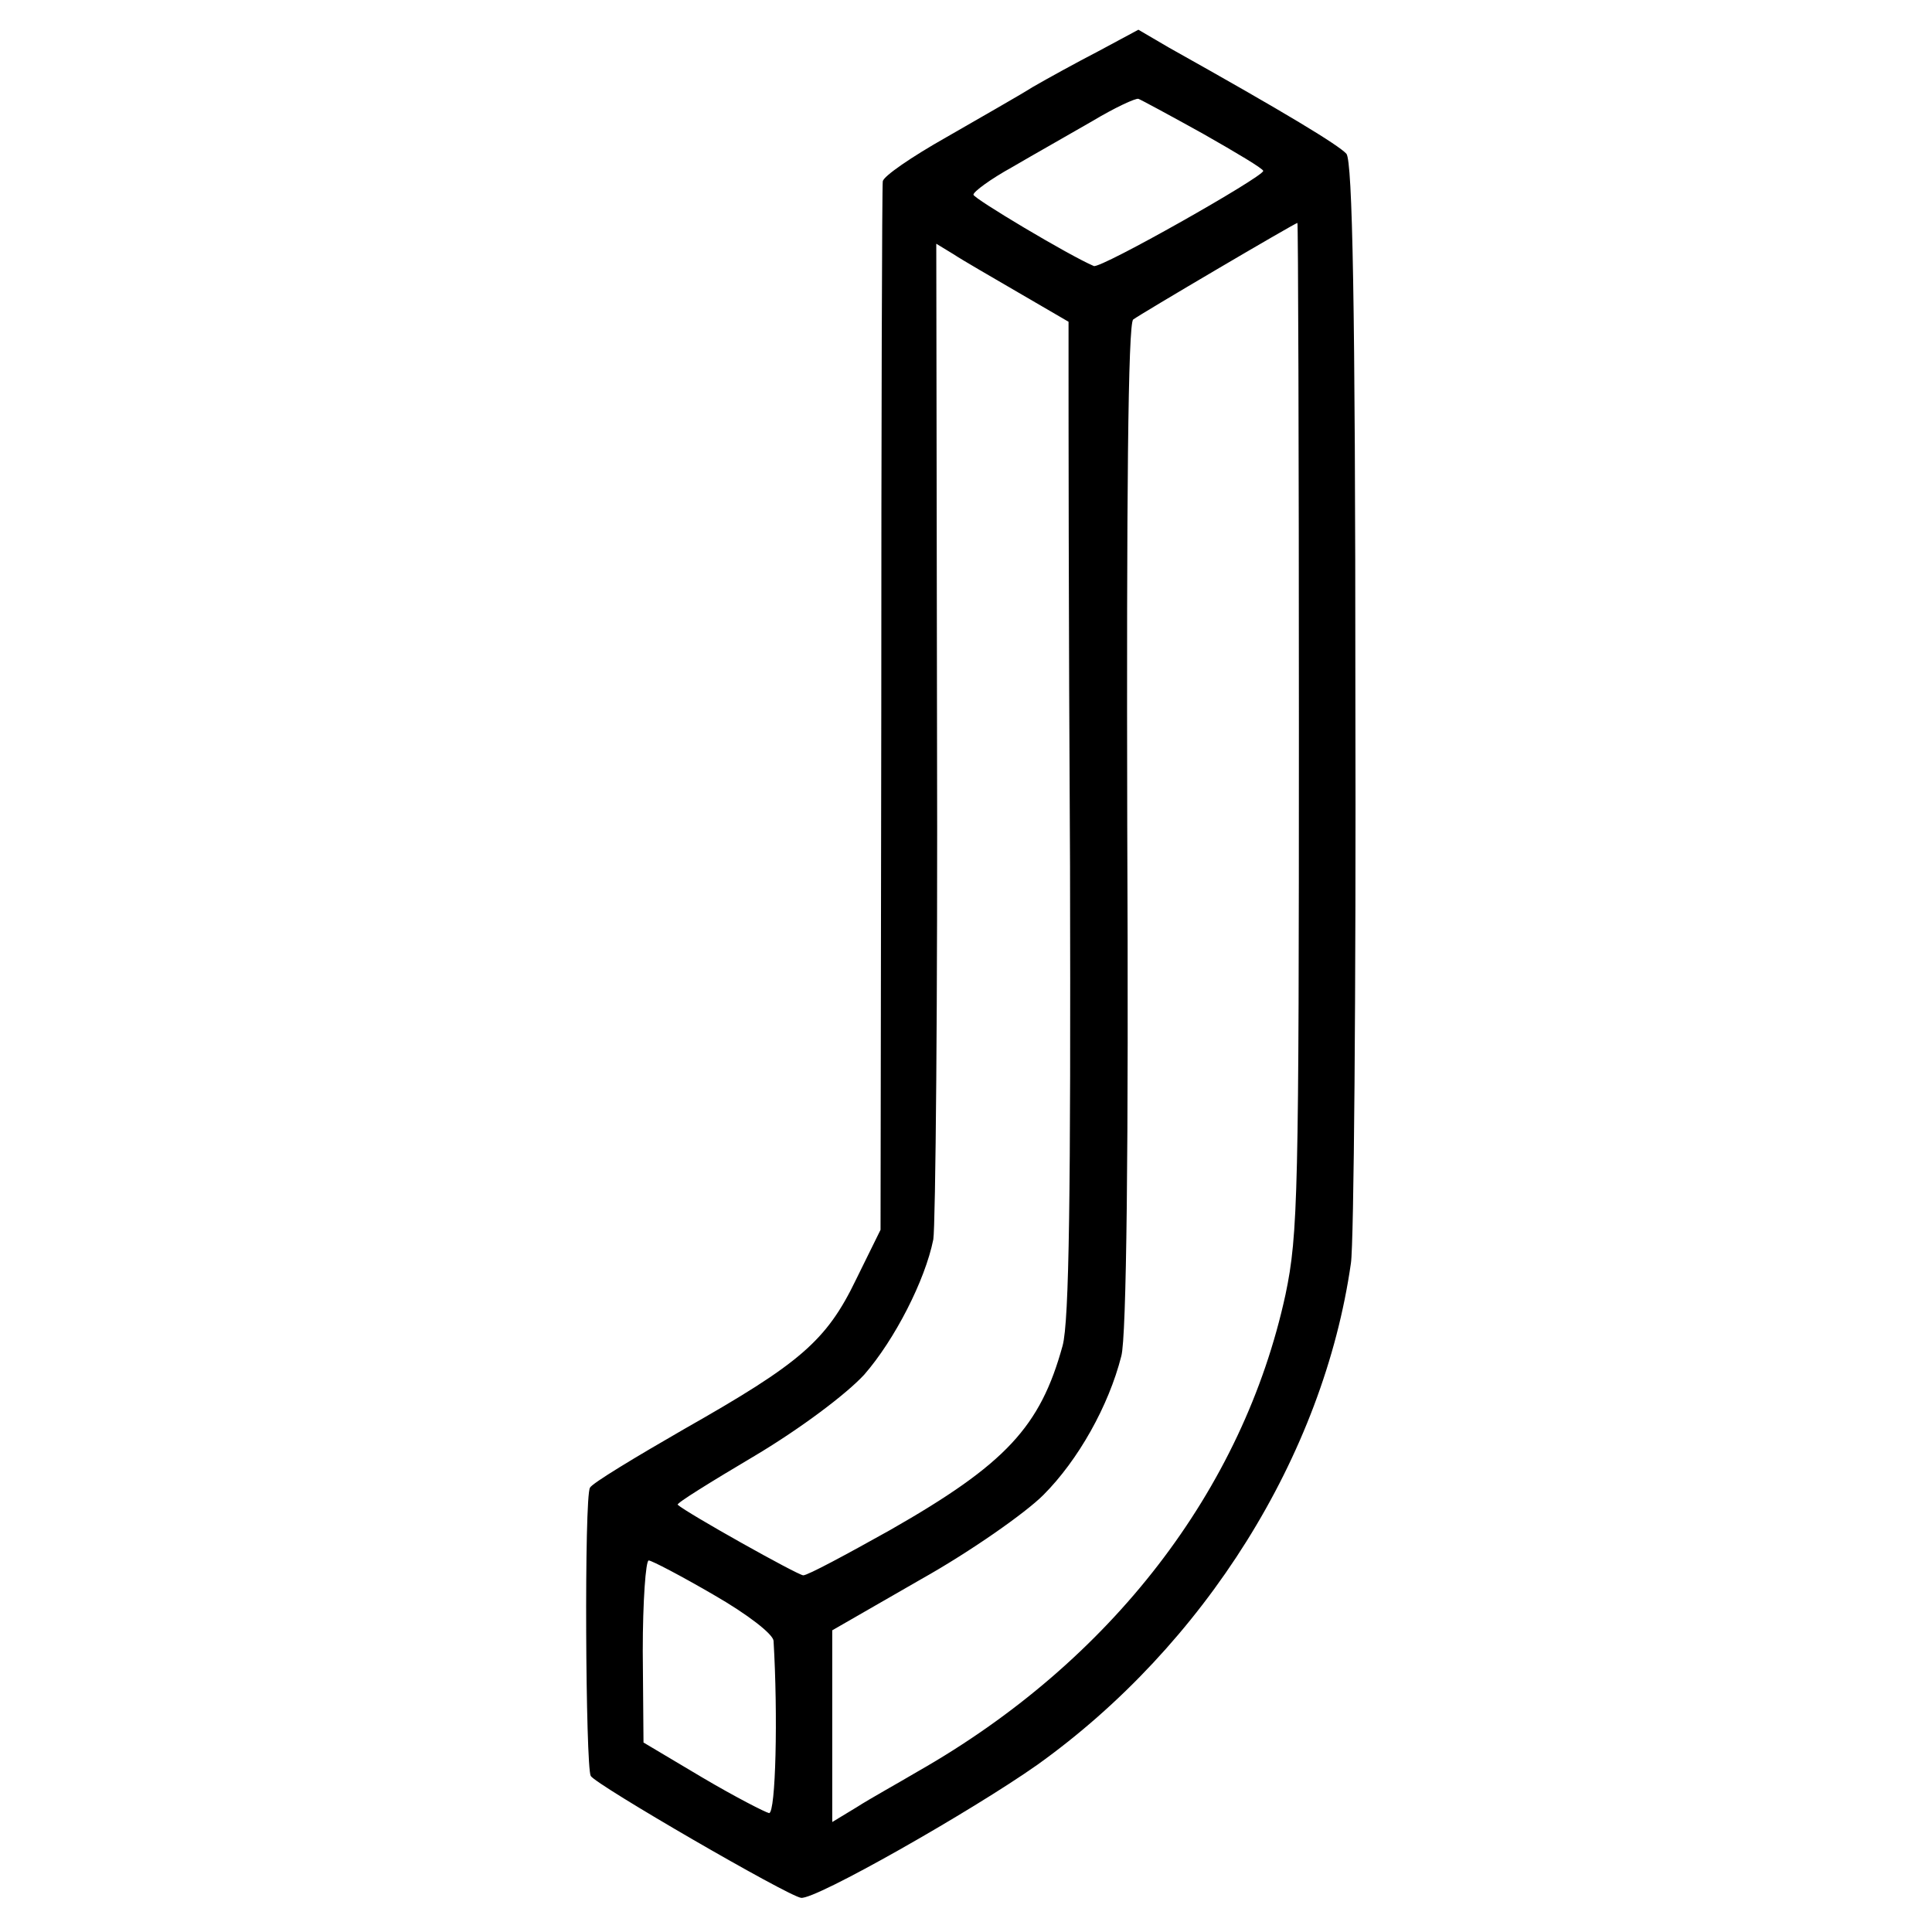
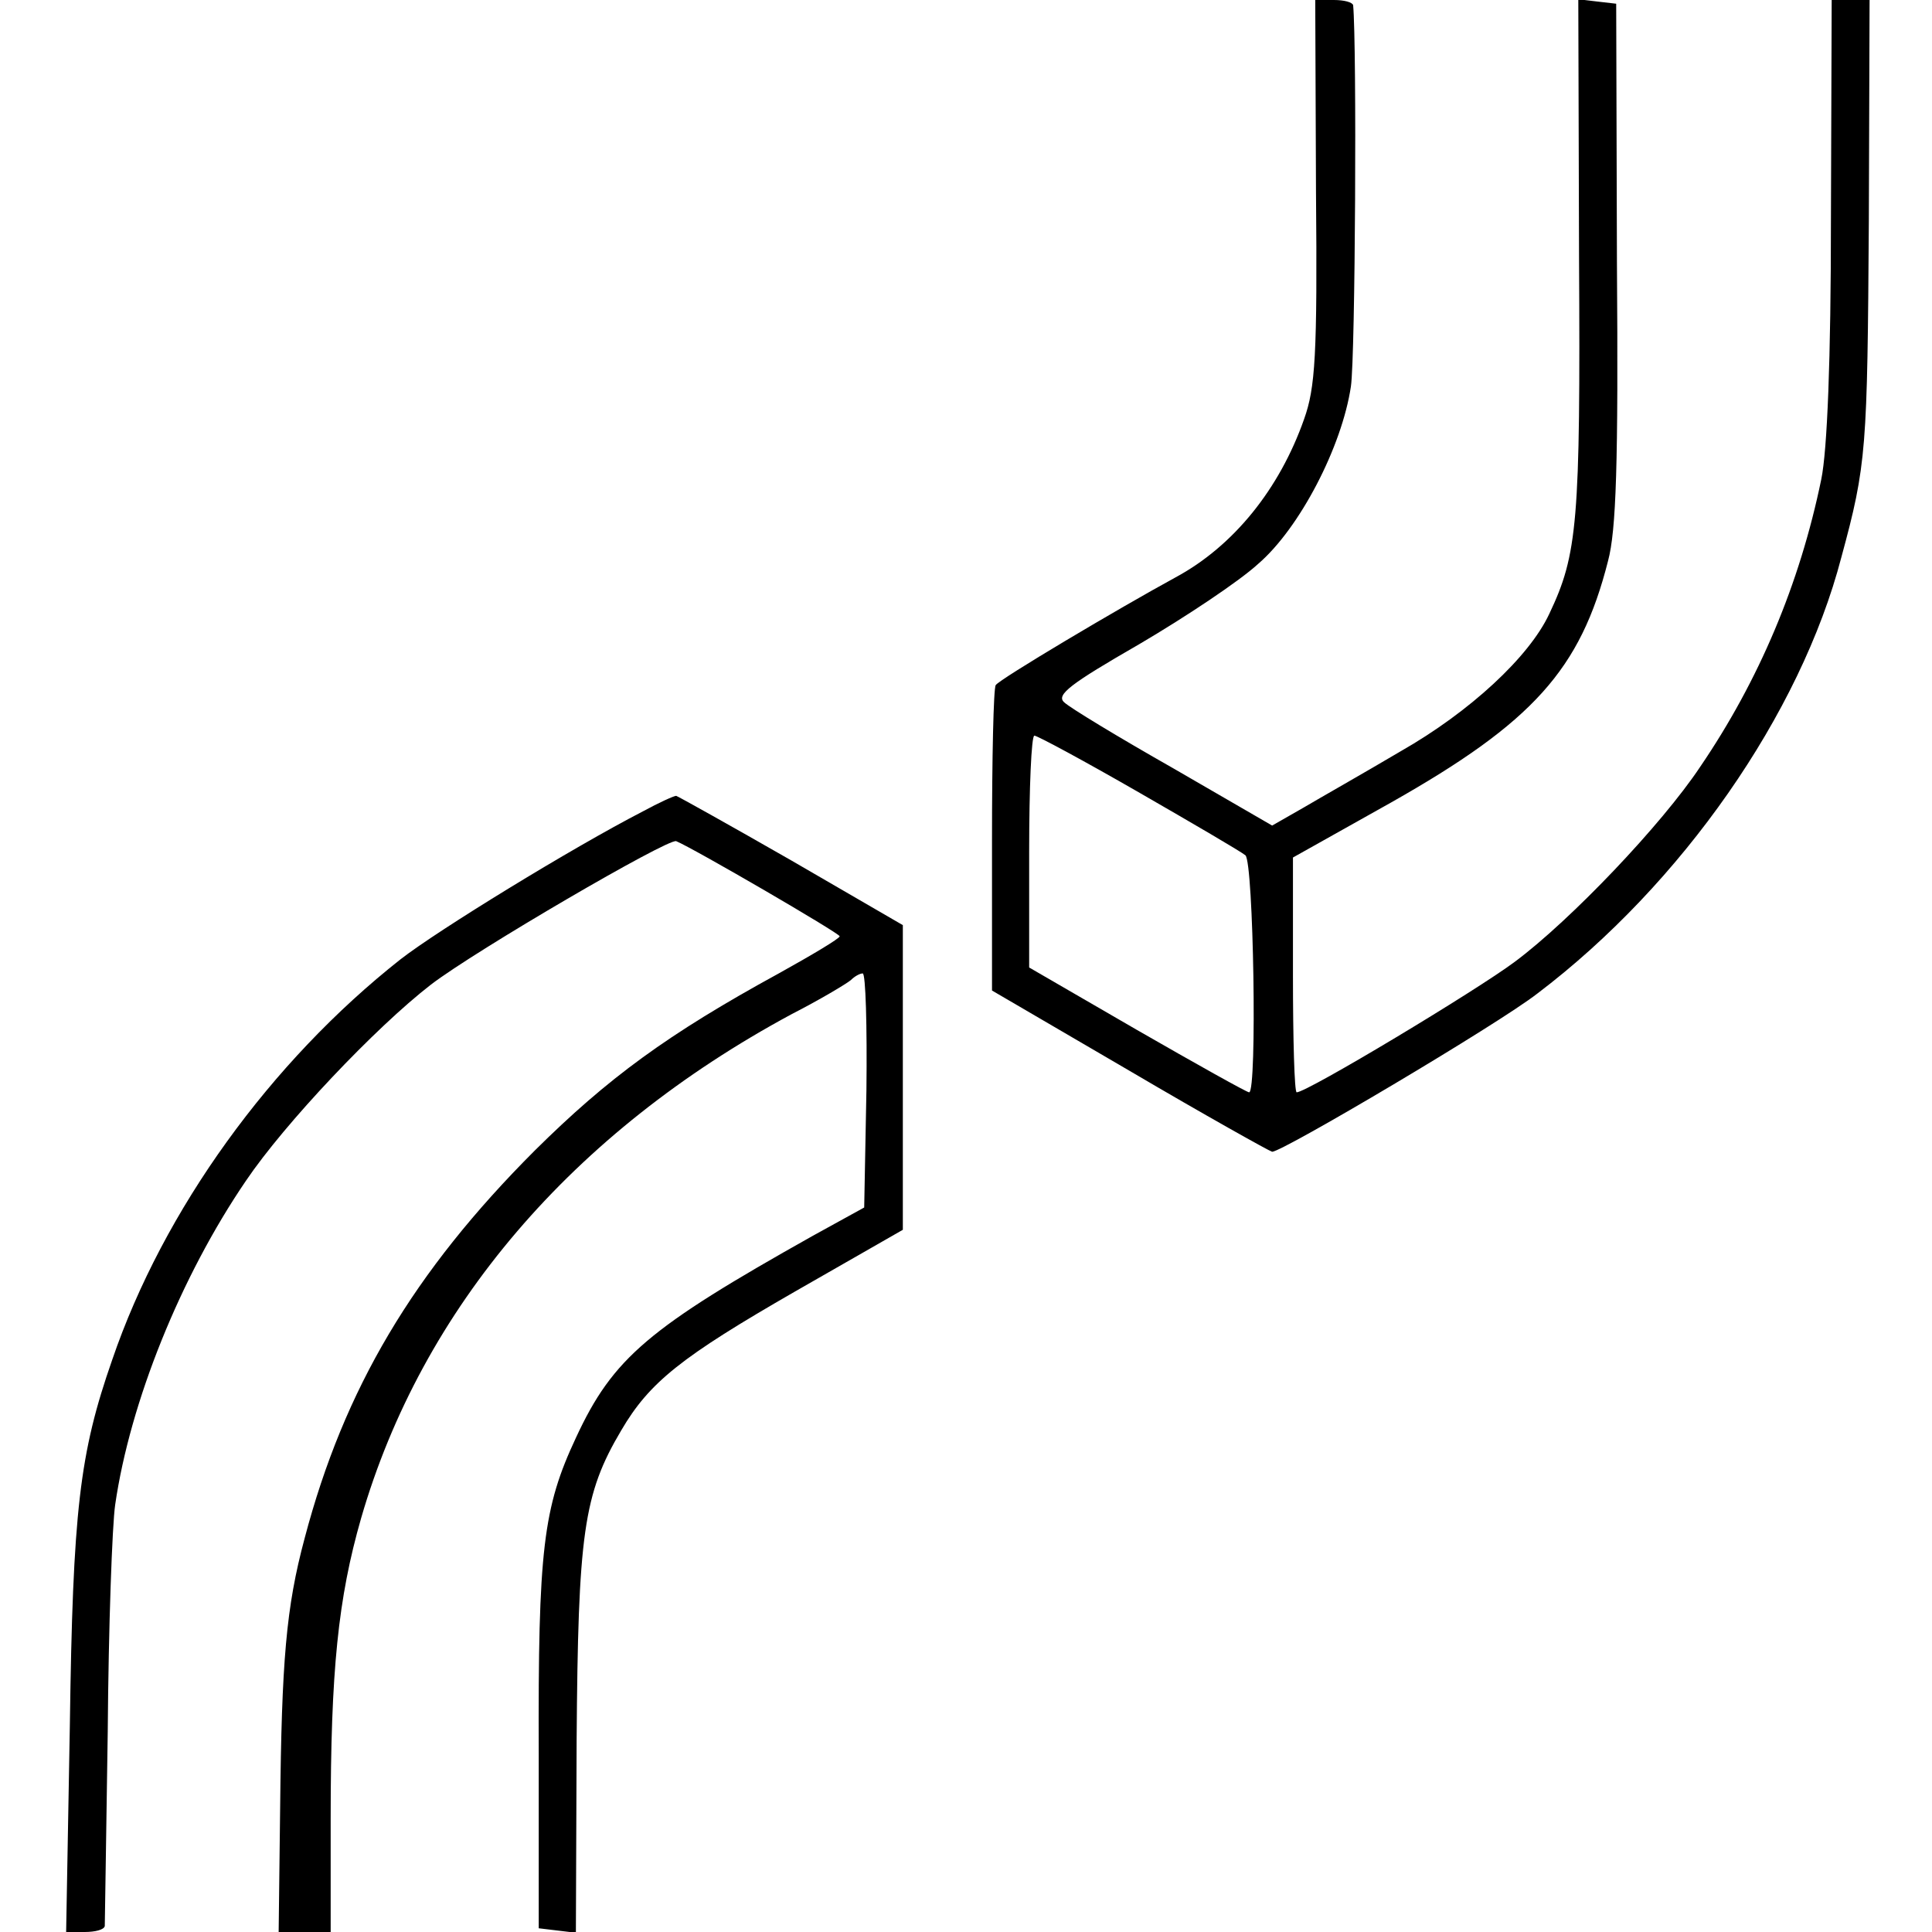
<svg xmlns="http://www.w3.org/2000/svg" version="1.0" width="260pt" height="260pt" viewBox="0 0 260 260" preserveAspectRatio="xMidYMid meet">
  <g transform="translate(0,260) scale(0.1,-0.1)" fill="#000000" stroke="none">
-     <path d="M1478 2531 c-29 -15 -69 -37 -88 -48 -19 -12 -72 -42 -117 -68 -46 -26 -84 -52 -85 -59 -1 -6 -2 -326 -2 -711 l-1 -700 -33 -67 c-40 -83 -76 -113 -231 -201 -66 -38 -124 -73 -127 -79 -8 -12 -6 -376 1 -388 7 -12 266 -162 283 -164 19 -3 230 117 318 179 225 161 385 416 422 675 4 25 7 368 6 762 0 534 -4 720 -12 731 -11 12 -80 54 -239 143 l-41 24 -54 -29z m141 -111 c44 -25 81 -47 81 -50 0 -8 -219 -132 -228 -128 -33 14 -162 91 -162 96 0 4 23 21 52 37 29 17 77 44 108 62 30 18 58 31 62 30 3 -1 42 -22 87 -47z m129 -797 c0 -628 -1 -684 -18 -765 -57 -263 -235 -494 -495 -642 -27 -16 -65 -37 -82 -48 l-33 -20 0 129 0 129 120 69 c66 37 140 89 164 113 47 47 88 120 105 187 7 25 10 277 8 713 -1 440 1 677 8 682 9 7 218 130 221 130 1 0 2 -305 2 -677z m-377 583 l67 -39 0 -66 c0 -36 0 -336 2 -667 1 -439 -1 -612 -10 -645 -30 -109 -76 -159 -232 -248 -59 -33 -111 -61 -117 -61 -7 0 -157 84 -169 95 -2 2 45 31 104 66 62 37 123 83 147 109 41 47 82 127 93 182 3 18 6 327 5 687 l-1 653 23 -14 c12 -8 52 -31 88 -52z m-411 -1752 c47 -27 80 -53 81 -62 6 -100 3 -232 -6 -232 -5 1 -46 22 -90 48 l-79 47 -1 123 c0 67 4 122 8 122 4 0 44 -21 87 -46z" />
+     <path d="M1771 2343 c2 -222 -1 -265 -16 -307 -33 -94 -95 -171 -173 -213 -77 -42 -237 -137 -242 -145 -3 -4 -5 -98 -5 -209 l0 -202 185 -108 c102 -60 188 -108 192 -109 14 0 303 171 357 213 194 147 354 376 409 587 34 125 35 145 37 453 l1 297 -25 0 -26 0 -1 -293 c0 -192 -5 -313 -13 -352 -29 -141 -84 -271 -163 -387 -52 -78 -174 -206 -249 -262 -52 -39 -280 -176 -294 -176 -3 0 -5 71 -5 158 l0 158 132 74 c191 108 255 179 292 325 11 41 14 130 12 402 l-1 348 -26 3 -25 3 1 -348 c2 -356 -2 -399 -40 -479 -27 -58 -107 -132 -200 -185 -49 -29 -109 -63 -131 -76 l-42 -24 -133 77 c-74 42 -140 82 -147 89 -11 10 9 25 101 78 63 37 135 85 160 108 56 48 113 158 125 239 6 41 8 459 3 513 -1 4 -12 7 -26 7 l-25 0 1 -257z m-239 -809 c73 -42 138 -80 144 -85 11 -9 16 -319 5 -319 -3 0 -71 38 -151 84 l-145 84 0 156 c0 86 3 156 7 156 4 0 67 -34 140 -76z" />
+     <path d="M865 1508 c-95 -49 -276 -160 -326 -199 -175 -138 -319 -337 -388 -539 -44 -126 -53 -202 -57 -492 l-5 -278 25 0 c14 0 26 3 27 8 0 4 2 122 4 262 1 140 6 278 10 305 20 138 88 307 176 436 52 77 174 206 249 264 60 46 319 197 330 193 24 -10 220 -124 220 -128 0 -3 -37 -25 -82 -50 -150 -82 -230 -141 -328 -238 -164 -164 -257 -321 -310 -522 -25 -93 -31 -165 -33 -363 l-2 -167 35 0 35 0 0 152 c0 200 10 297 41 405 82 283 284 519 579 678 39 20 74 41 80 46 5 5 12 9 16 9 4 0 6 -71 5 -157 l-3 -158 -69 -38 c-221 -124 -269 -164 -319 -272 -44 -94 -51 -150 -50 -425 l0 -235 25 -3 25 -3 1 259 c2 278 9 331 60 417 38 65 81 99 234 187 l145 83 0 205 0 205 -150 87 c-82 47 -152 86 -155 87 -3 0 -23 -9 -45 -21z" />
  </g>
</svg>
